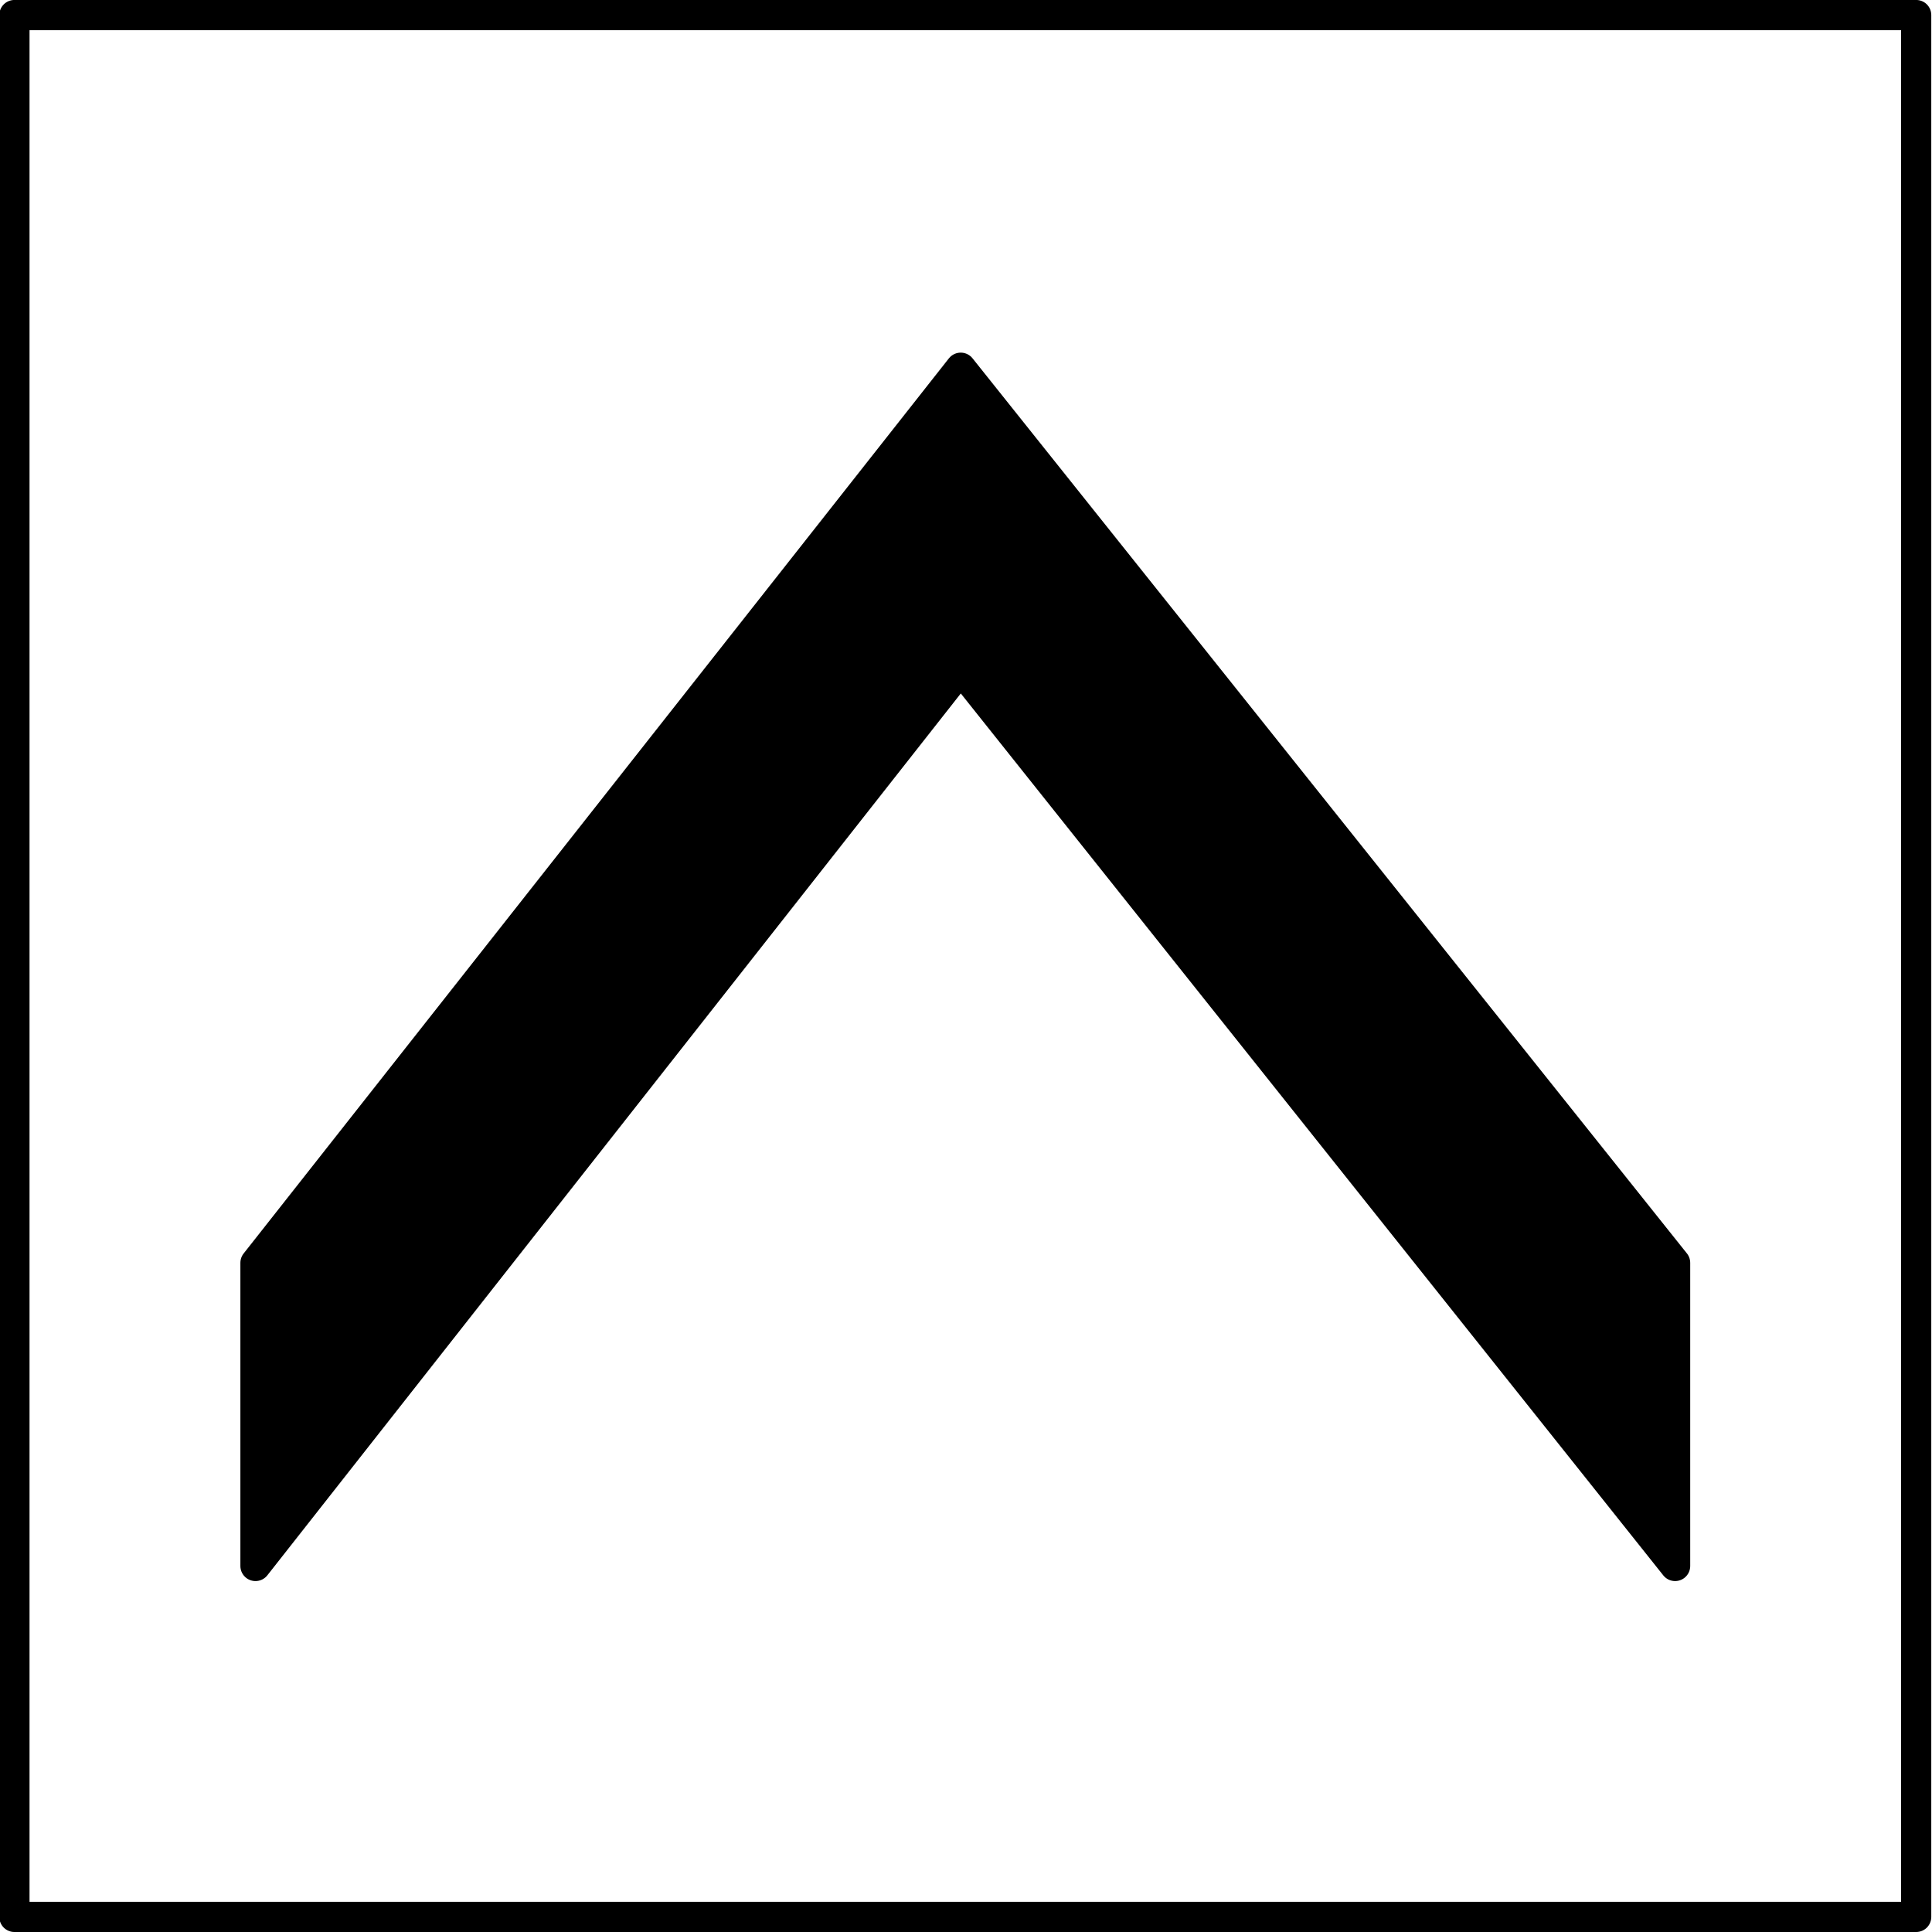
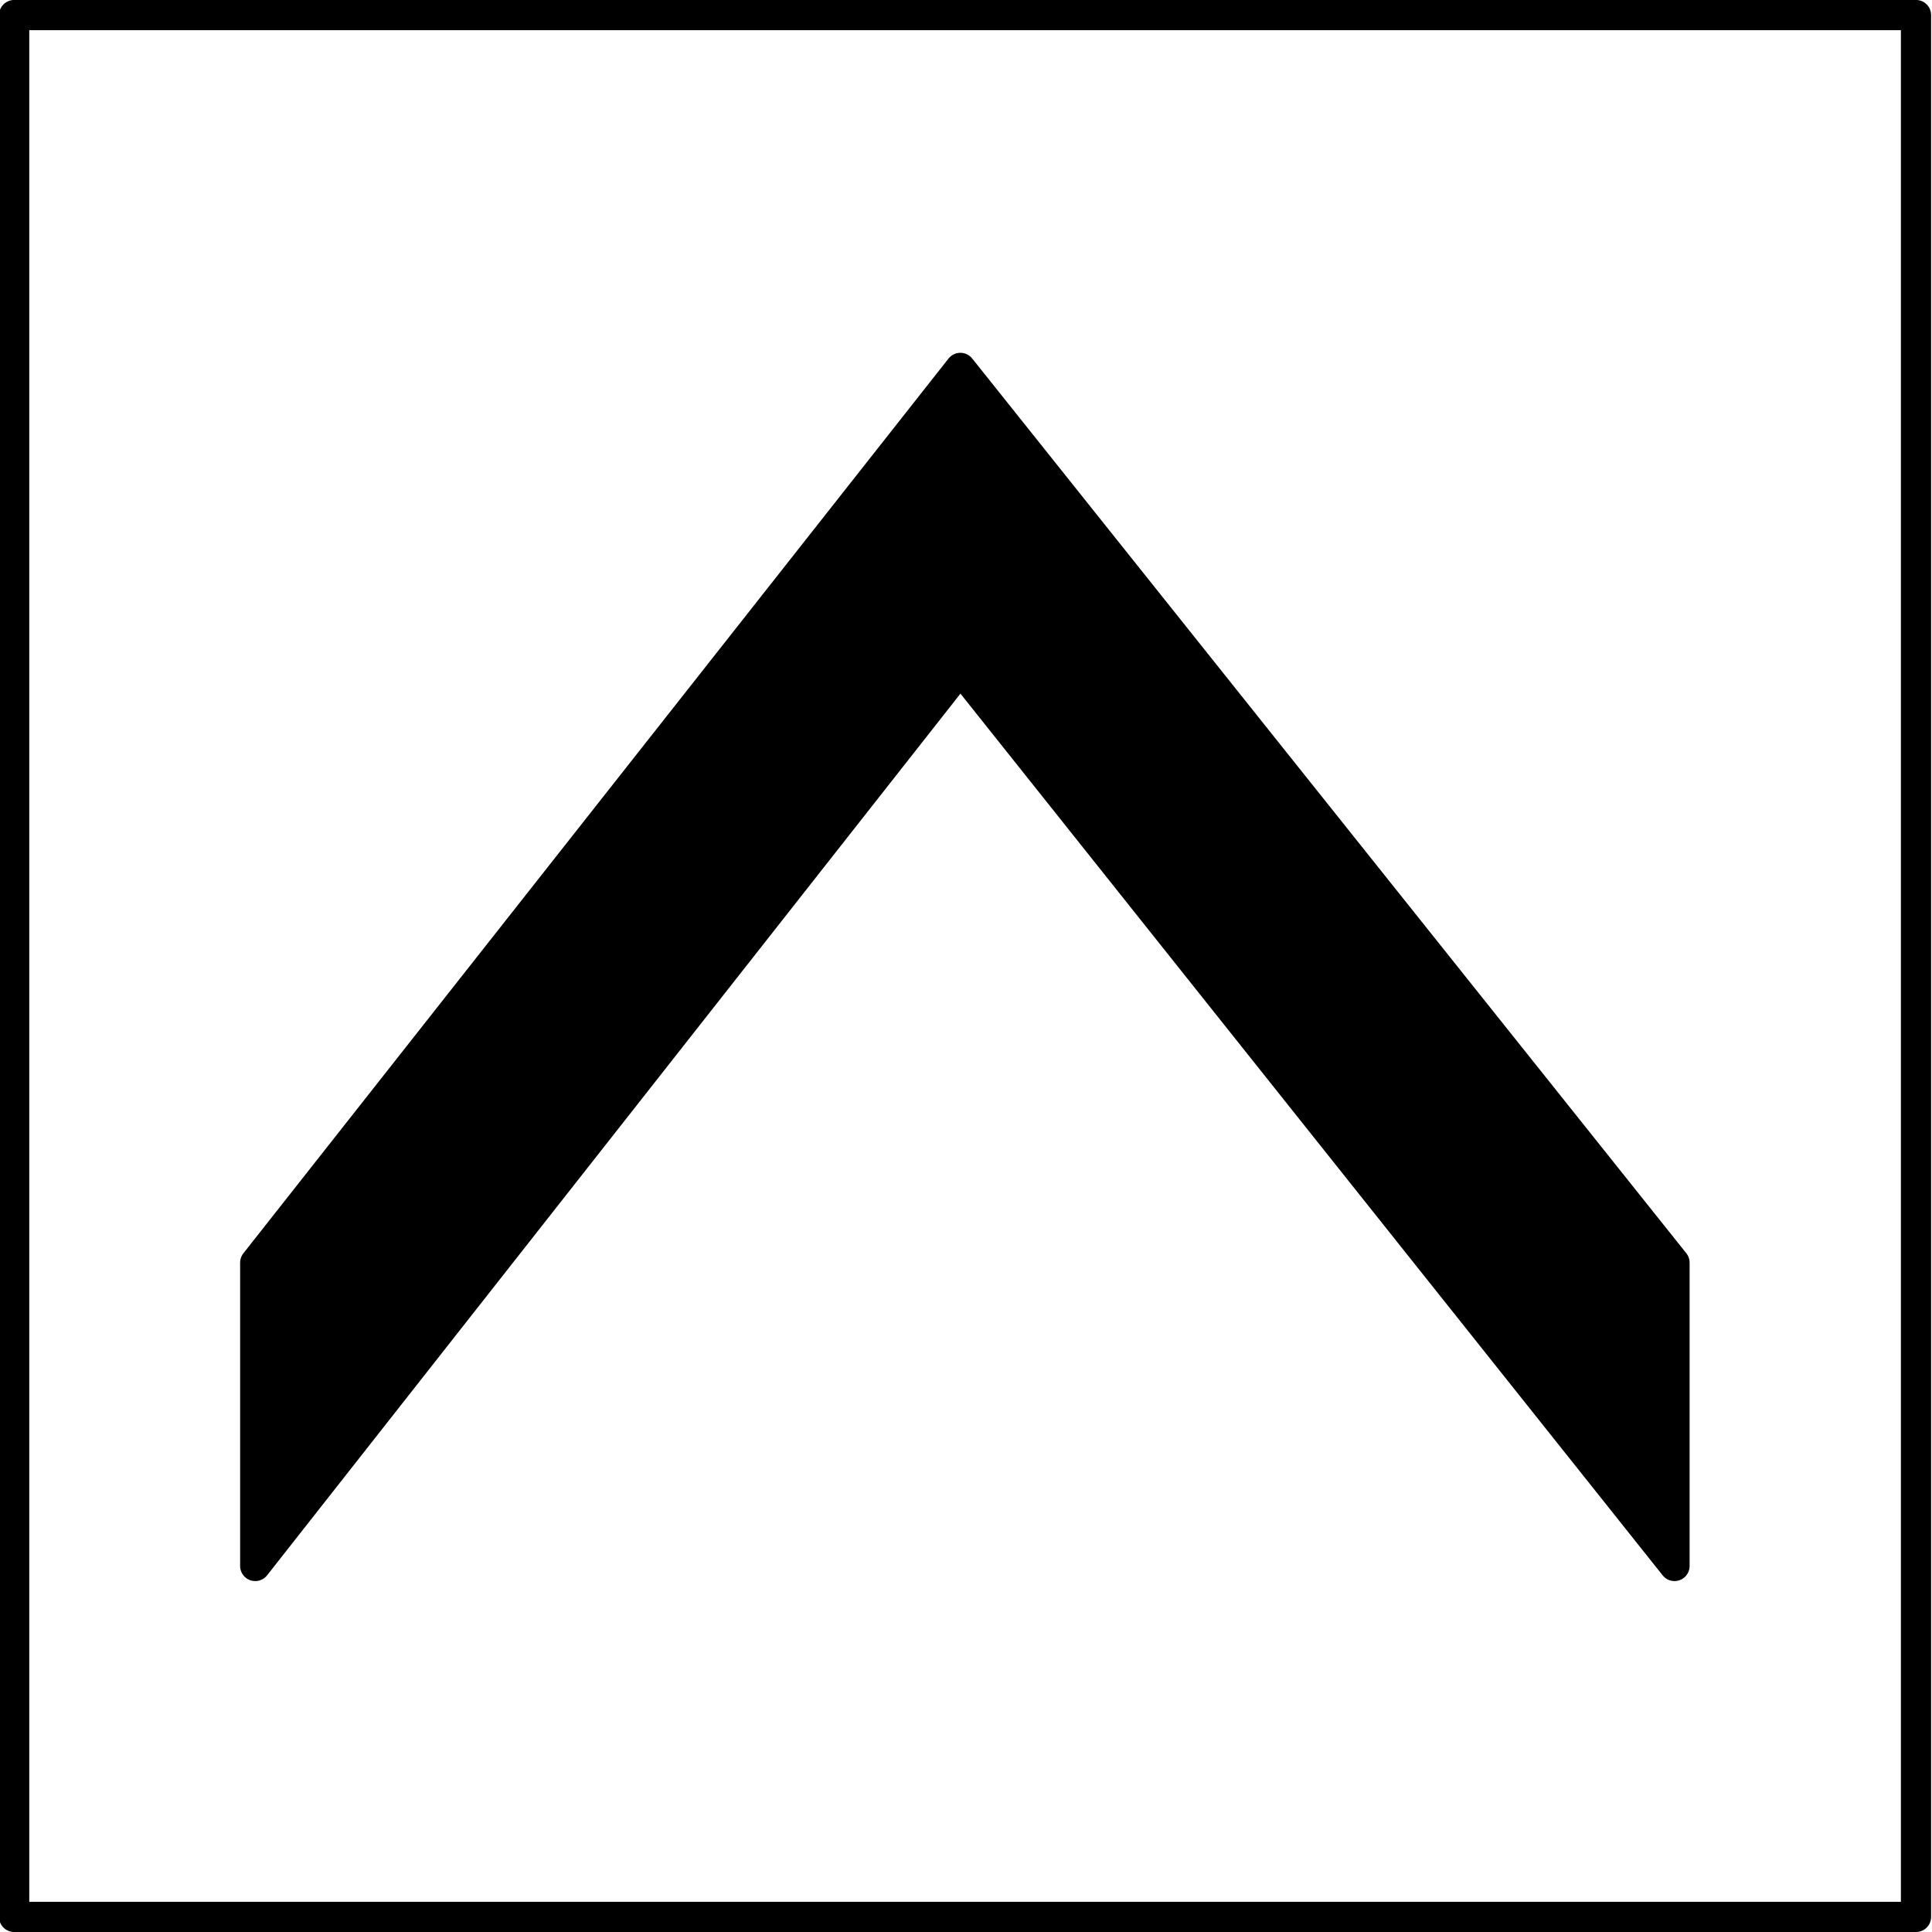
- <svg xmlns="http://www.w3.org/2000/svg" width="18" height="18" viewBox="0 0 18 18">
-   <path fill-rule="nonzero" fill="rgb(100%, 100%, 100%)" fill-opacity="1" stroke-width="0.35" stroke-linecap="round" stroke-linejoin="round" stroke="rgb(0%, 0%, 0%)" stroke-opacity="1" stroke-miterlimit="10" d="M 12958.763 79.989 L 12980.797 79.989 L 12980.797 57.954 L 12958.763 57.954 Z M 12958.763 79.989 " transform="matrix(0.804129, 0, 0, 0.804129, -10420.383, -46.4621)" />
-   <path fill-rule="evenodd" fill="rgb(0%, 0%, 0%)" fill-opacity="1" stroke-width="0.35" stroke-linecap="round" stroke-linejoin="round" stroke="rgb(0%, 0%, 0%)" stroke-opacity="1" stroke-miterlimit="10" d="M 12961.556 75.923 L 12961.556 72.411 L 12969.727 62.04 L 12978.004 72.411 L 12978.004 75.923 L 12969.727 65.532 Z M 12961.556 75.923 " transform="matrix(0.804129, 0, 0, 0.804129, -10420.383, -46.4621)" />
+ <svg xmlns="http://www.w3.org/2000/svg" width="16" height="16" viewBox="0 0 16 16">
+   <path fill-rule="nonzero" fill="rgb(100%, 100%, 100%)" fill-opacity="1" stroke-width="0.35" stroke-linecap="round" stroke-linejoin="round" stroke="rgb(0%, 0%, 0%)" stroke-opacity="1" stroke-miterlimit="10" d="M 12958.765 79.989 L 12980.8 79.989 L 12980.8 57.954 L 12958.765 57.954 Z M 12958.765 79.989 " transform="matrix(0.714781, 0, 0, 0.714781, -9262.562, -41.29964)" />
+   <path fill-rule="evenodd" fill="rgb(0%, 0%, 0%)" fill-opacity="1" stroke-width="0.35" stroke-linecap="round" stroke-linejoin="round" stroke="rgb(0%, 0%, 0%)" stroke-opacity="1" stroke-miterlimit="10" d="M 12961.558 75.923 L 12961.558 72.409 L 12969.728 62.042 L 12978.002 72.409 L 12978.002 75.923 L 12969.728 65.534 Z M 12961.558 75.923 " transform="matrix(0.714781, 0, 0, 0.714781, -9262.562, -41.29964)" />
</svg>
